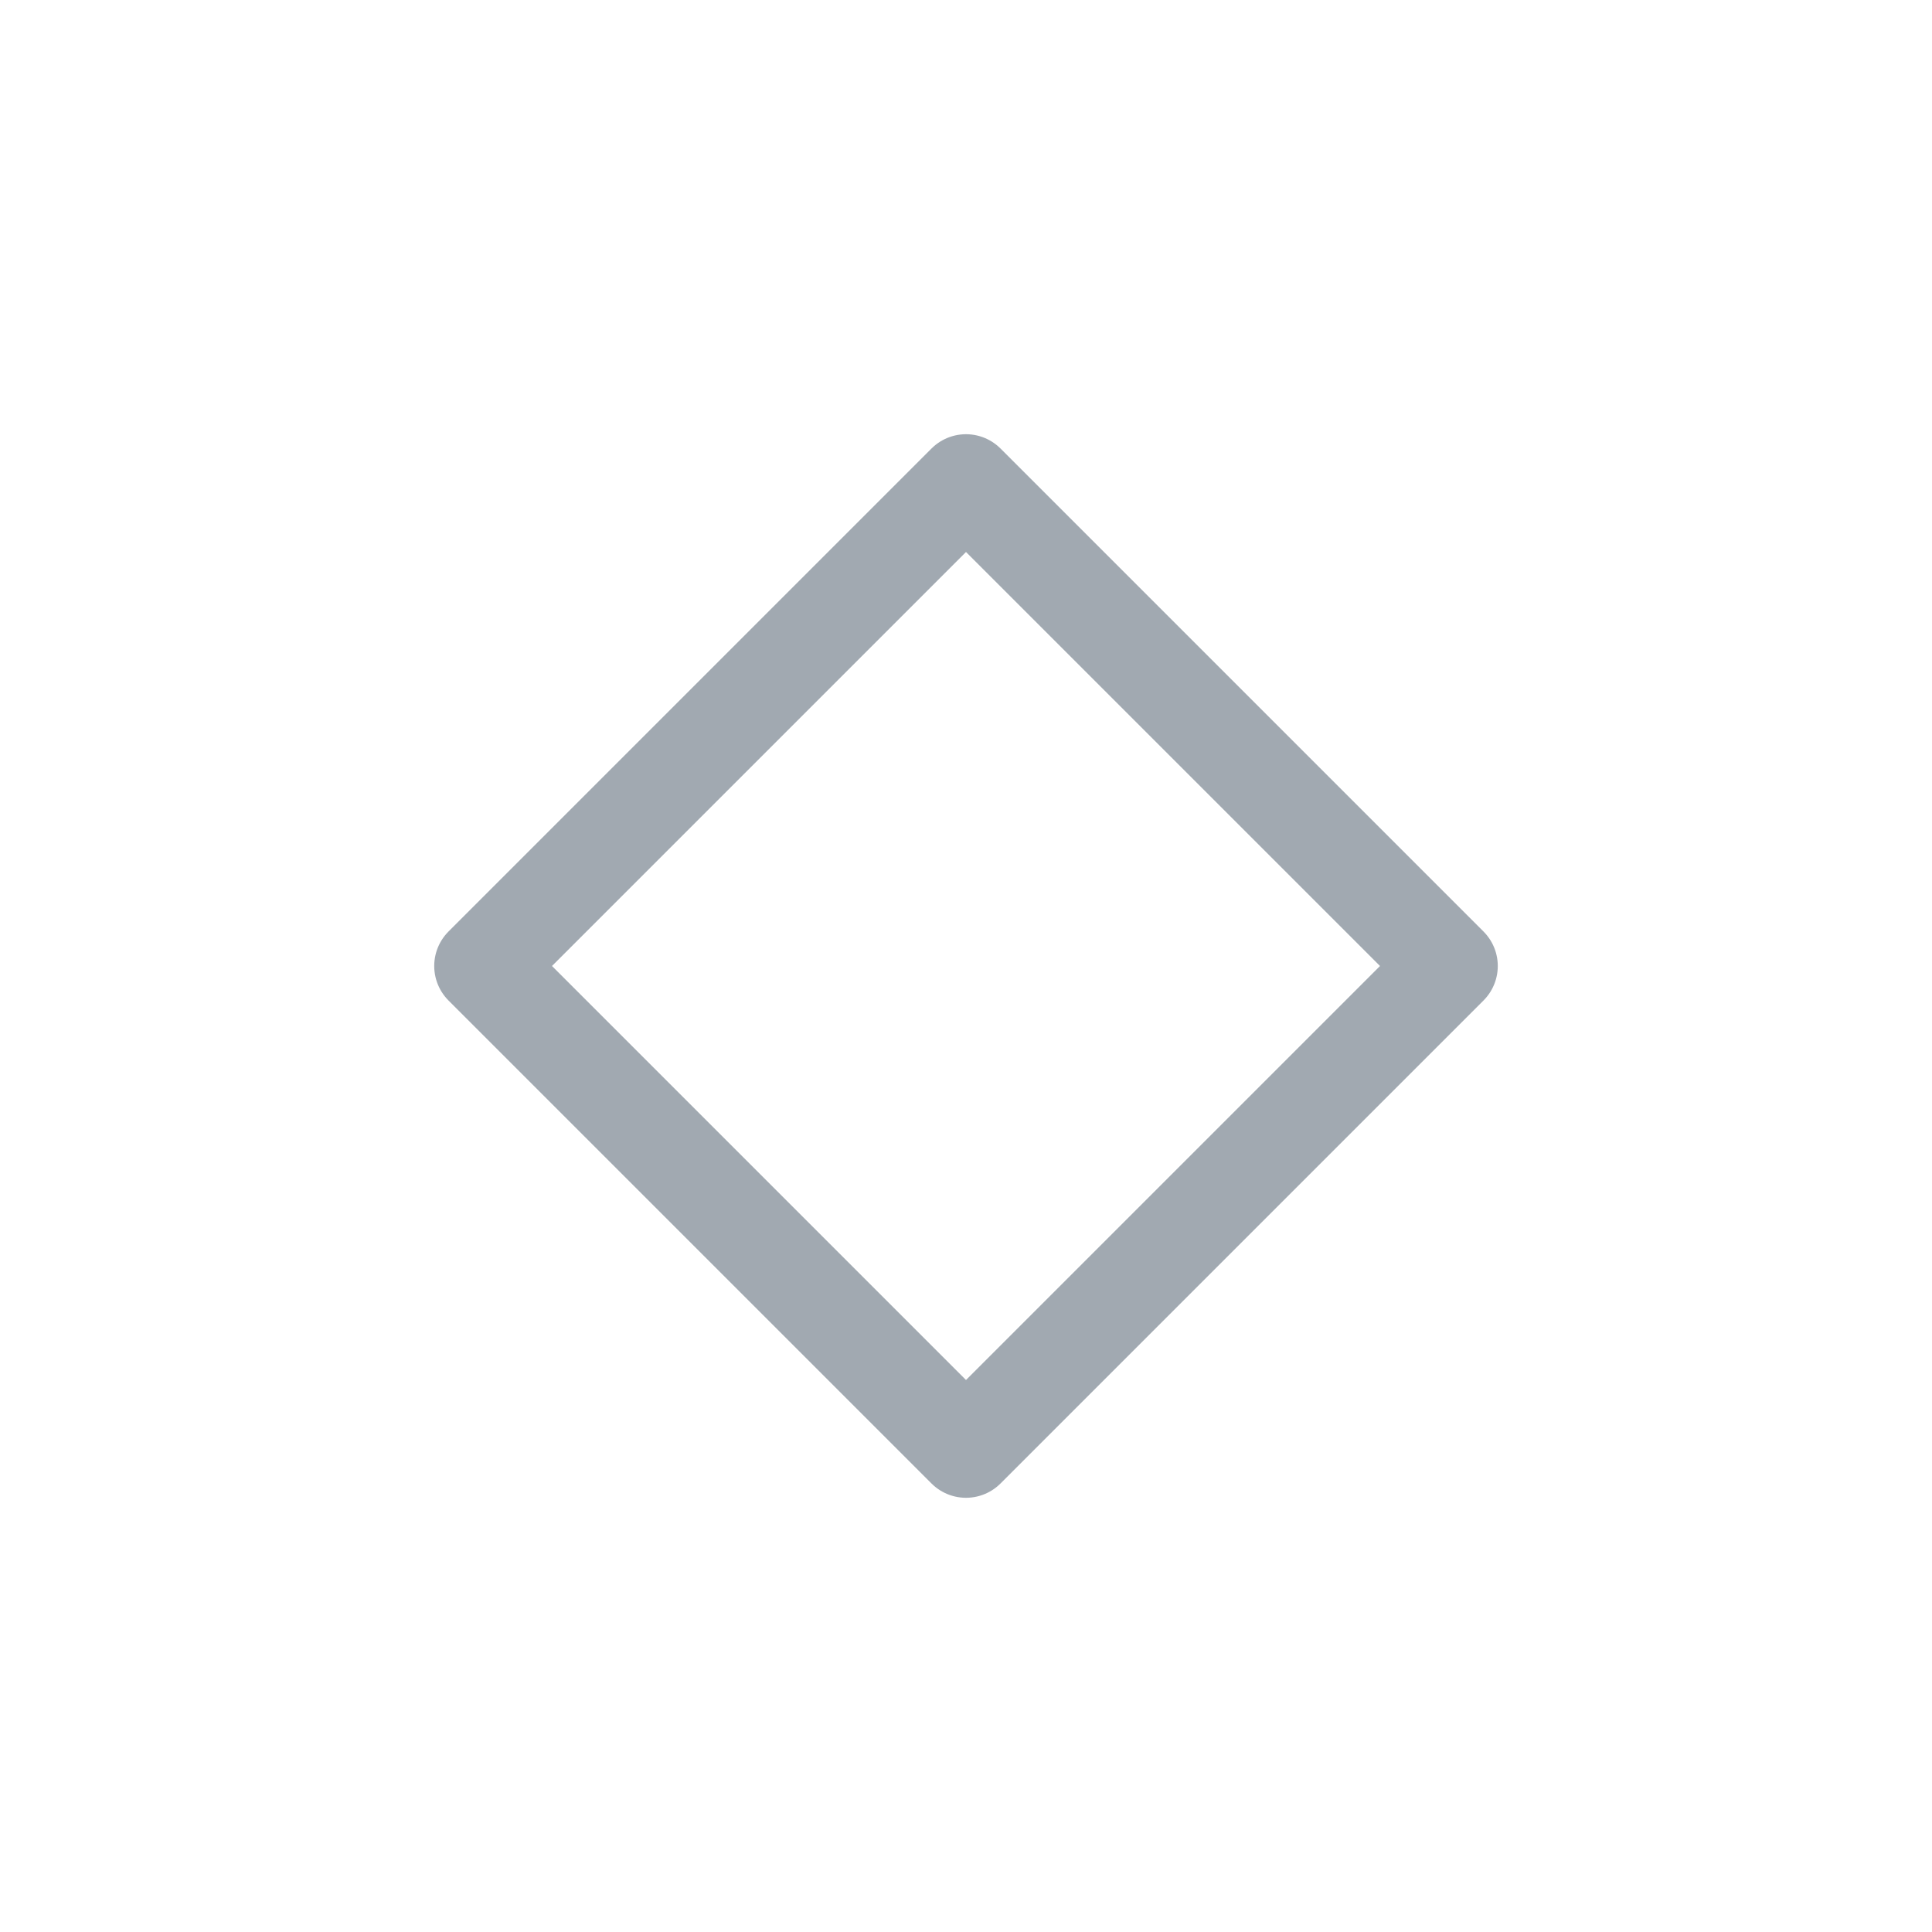
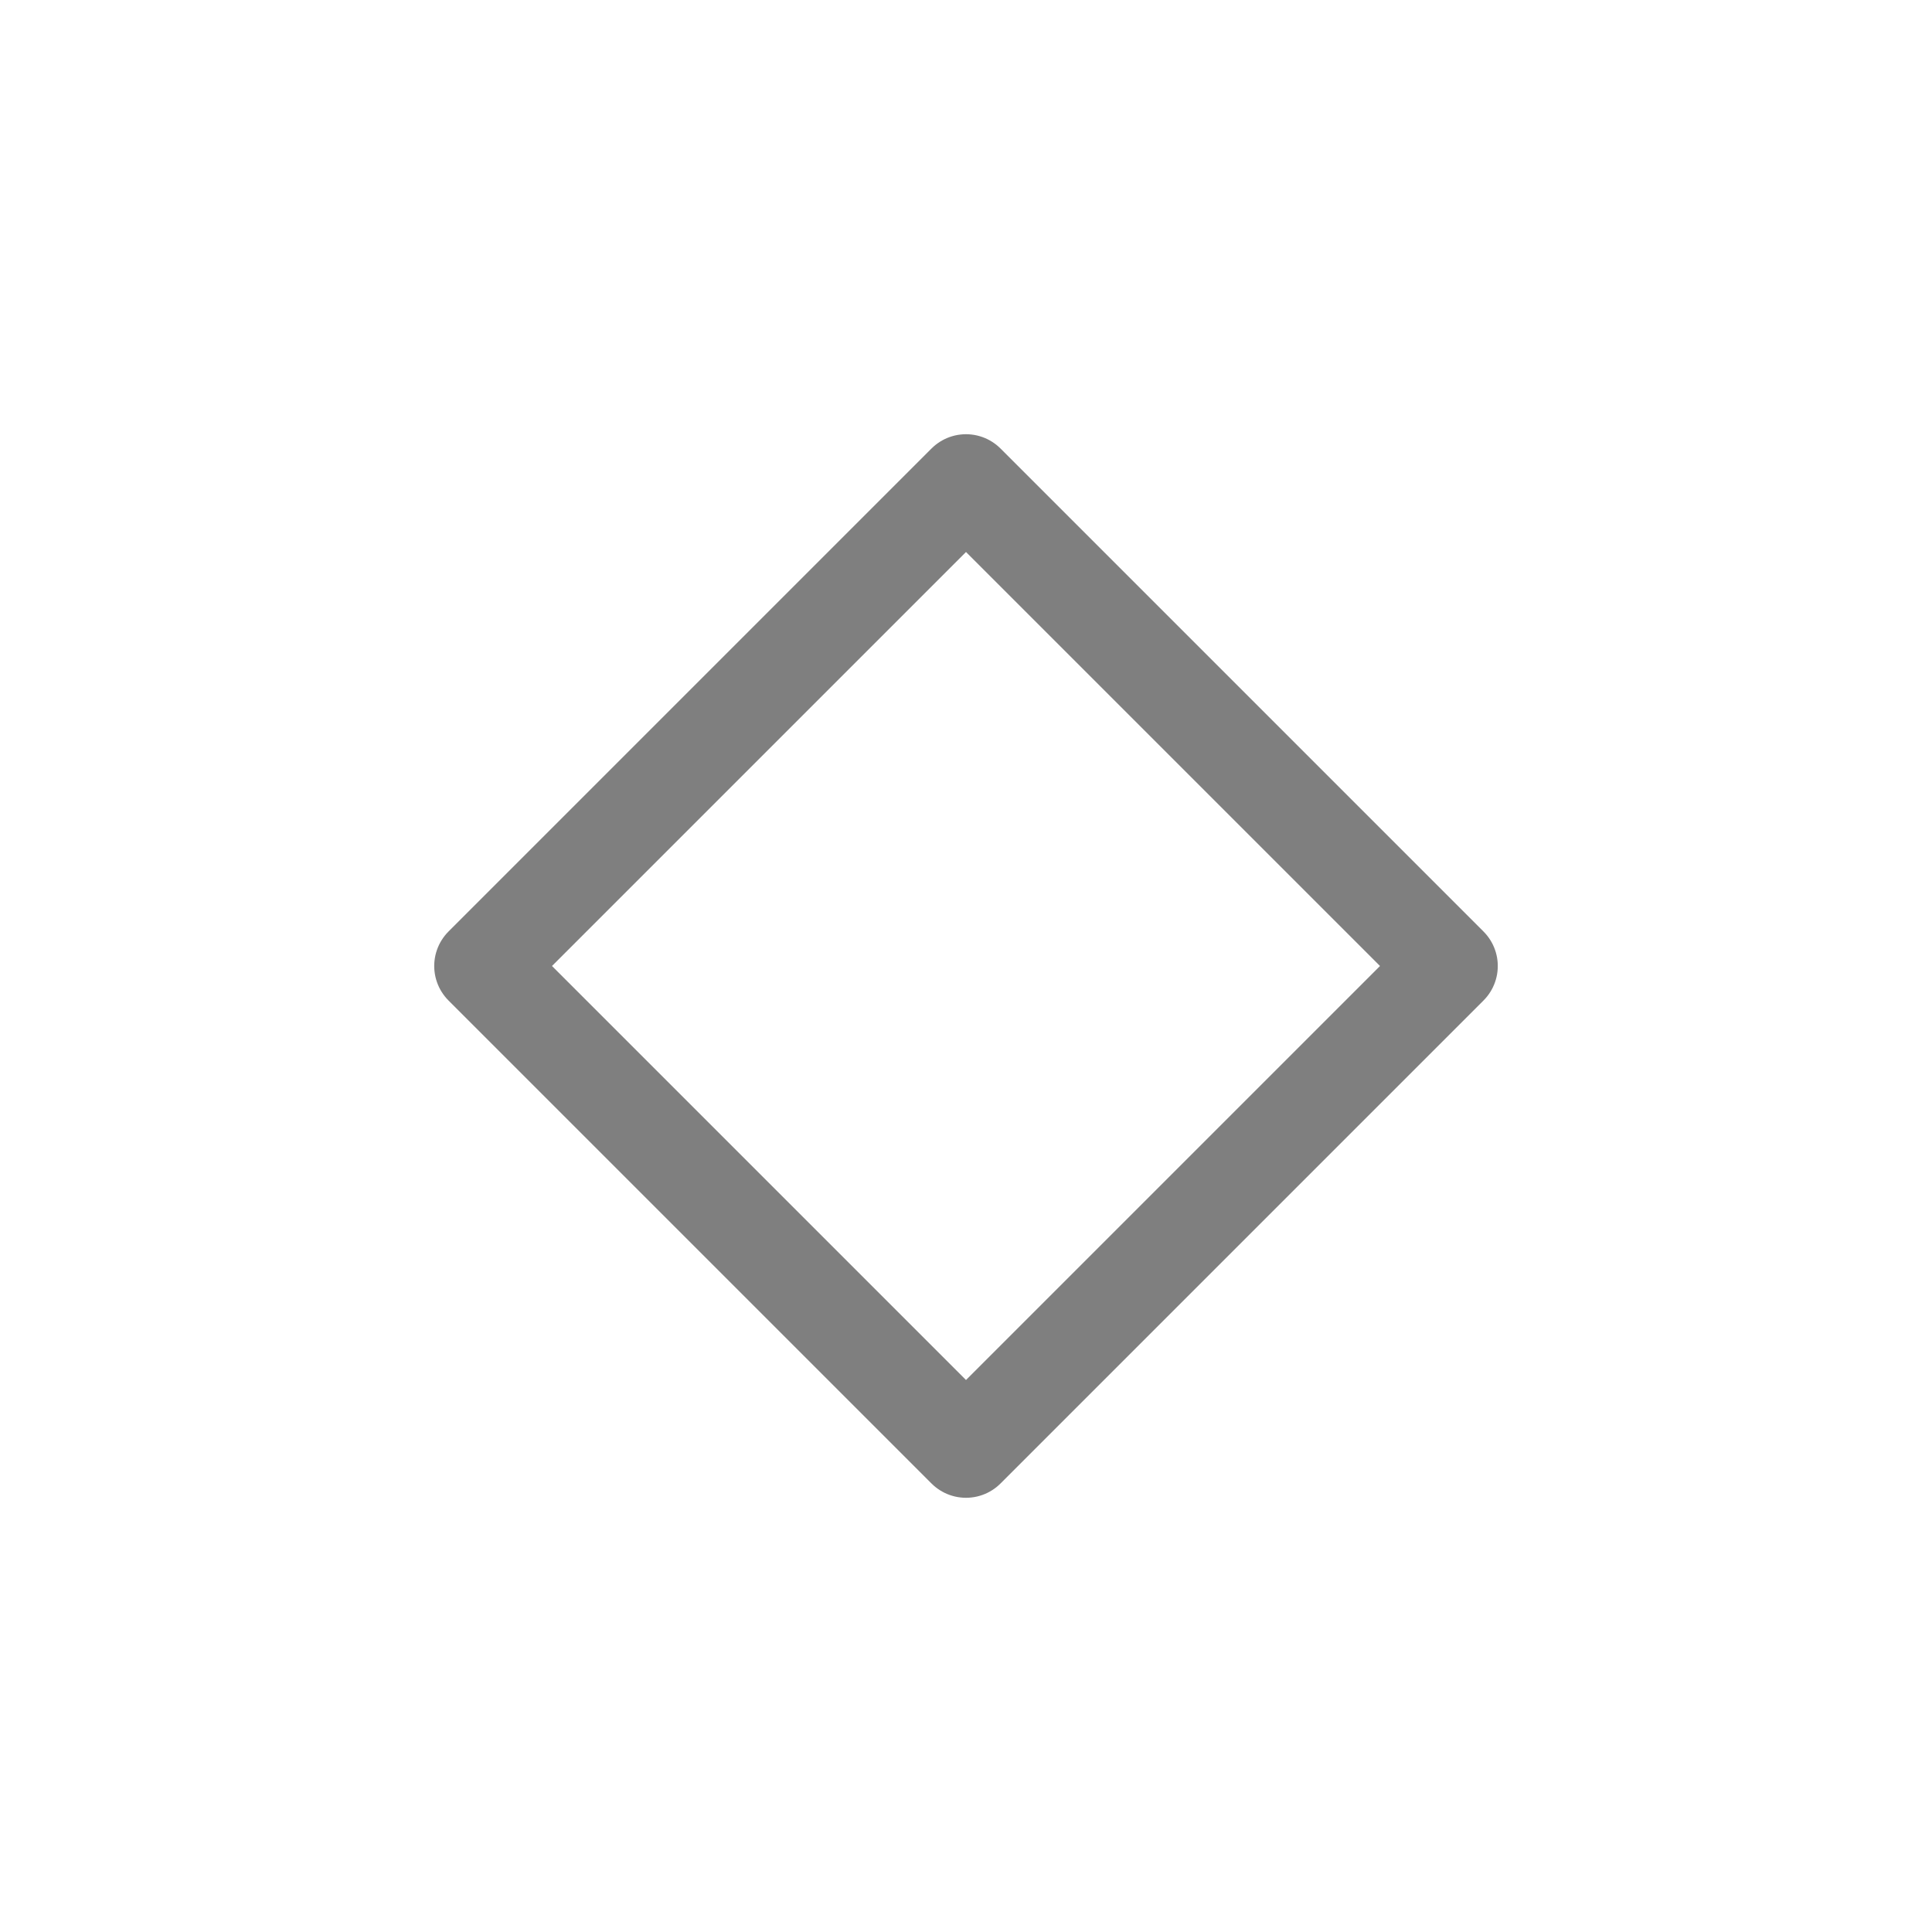
<svg xmlns="http://www.w3.org/2000/svg" viewBox="0 0 50 50" version="1.2" baseProfile="tiny">
  <defs>
</defs>
  <g fill="none" stroke="black" stroke-width="1" fill-rule="evenodd" stroke-linecap="square" stroke-linejoin="bevel">
-     <g fill="none" stroke="#000000" stroke-opacity="1" stroke-width="1" stroke-linecap="square" stroke-linejoin="bevel" transform="matrix(1,0,0,1,0,0)" font-family="Inter" font-size="10" font-weight="400" font-style="normal">
+     <g fill="none" stroke="#000000" stroke-opacity="1" stroke-width="1" stroke-linecap="square" stroke-linejoin="bevel" transform="matrix(1,0,0,1,0,0)" font-family="Adwaita Sans" font-size="10" font-weight="400" font-style="normal">
</g>
-     <g fill="none" stroke="#a1a9b1" stroke-opacity="1" stroke-width="1.01" stroke-linecap="round" stroke-linejoin="round" transform="matrix(2.5,0,0,2.5,2.5,2.5)" font-family="Inter" font-size="10" font-weight="400" font-style="normal">
+     <g fill="none" stroke="#7f7f7f" stroke-opacity="1" stroke-width="1.01" stroke-linecap="round" stroke-linejoin="round" transform="matrix(2.5,0,0,2.5,2.5,2.5)" font-family="Adwaita Sans" font-size="10" font-weight="400" font-style="normal">
      <polygon fill-rule="evenodd" vector-effect="none" points="4,9 9,4 14,9 9,14 " />
    </g>
-     <g fill="none" stroke="#000000" stroke-opacity="1" stroke-width="1" stroke-linecap="square" stroke-linejoin="bevel" transform="matrix(1,0,0,1,0,0)" font-family="Inter" font-size="10" font-weight="400" font-style="normal">
+     <g fill="none" stroke="#000000" stroke-opacity="1" stroke-width="1" stroke-linecap="square" stroke-linejoin="bevel" transform="matrix(1,0,0,1,0,0)" font-family="Adwaita Sans" font-size="10" font-weight="400" font-style="normal">
</g>
  </g>
</svg>
